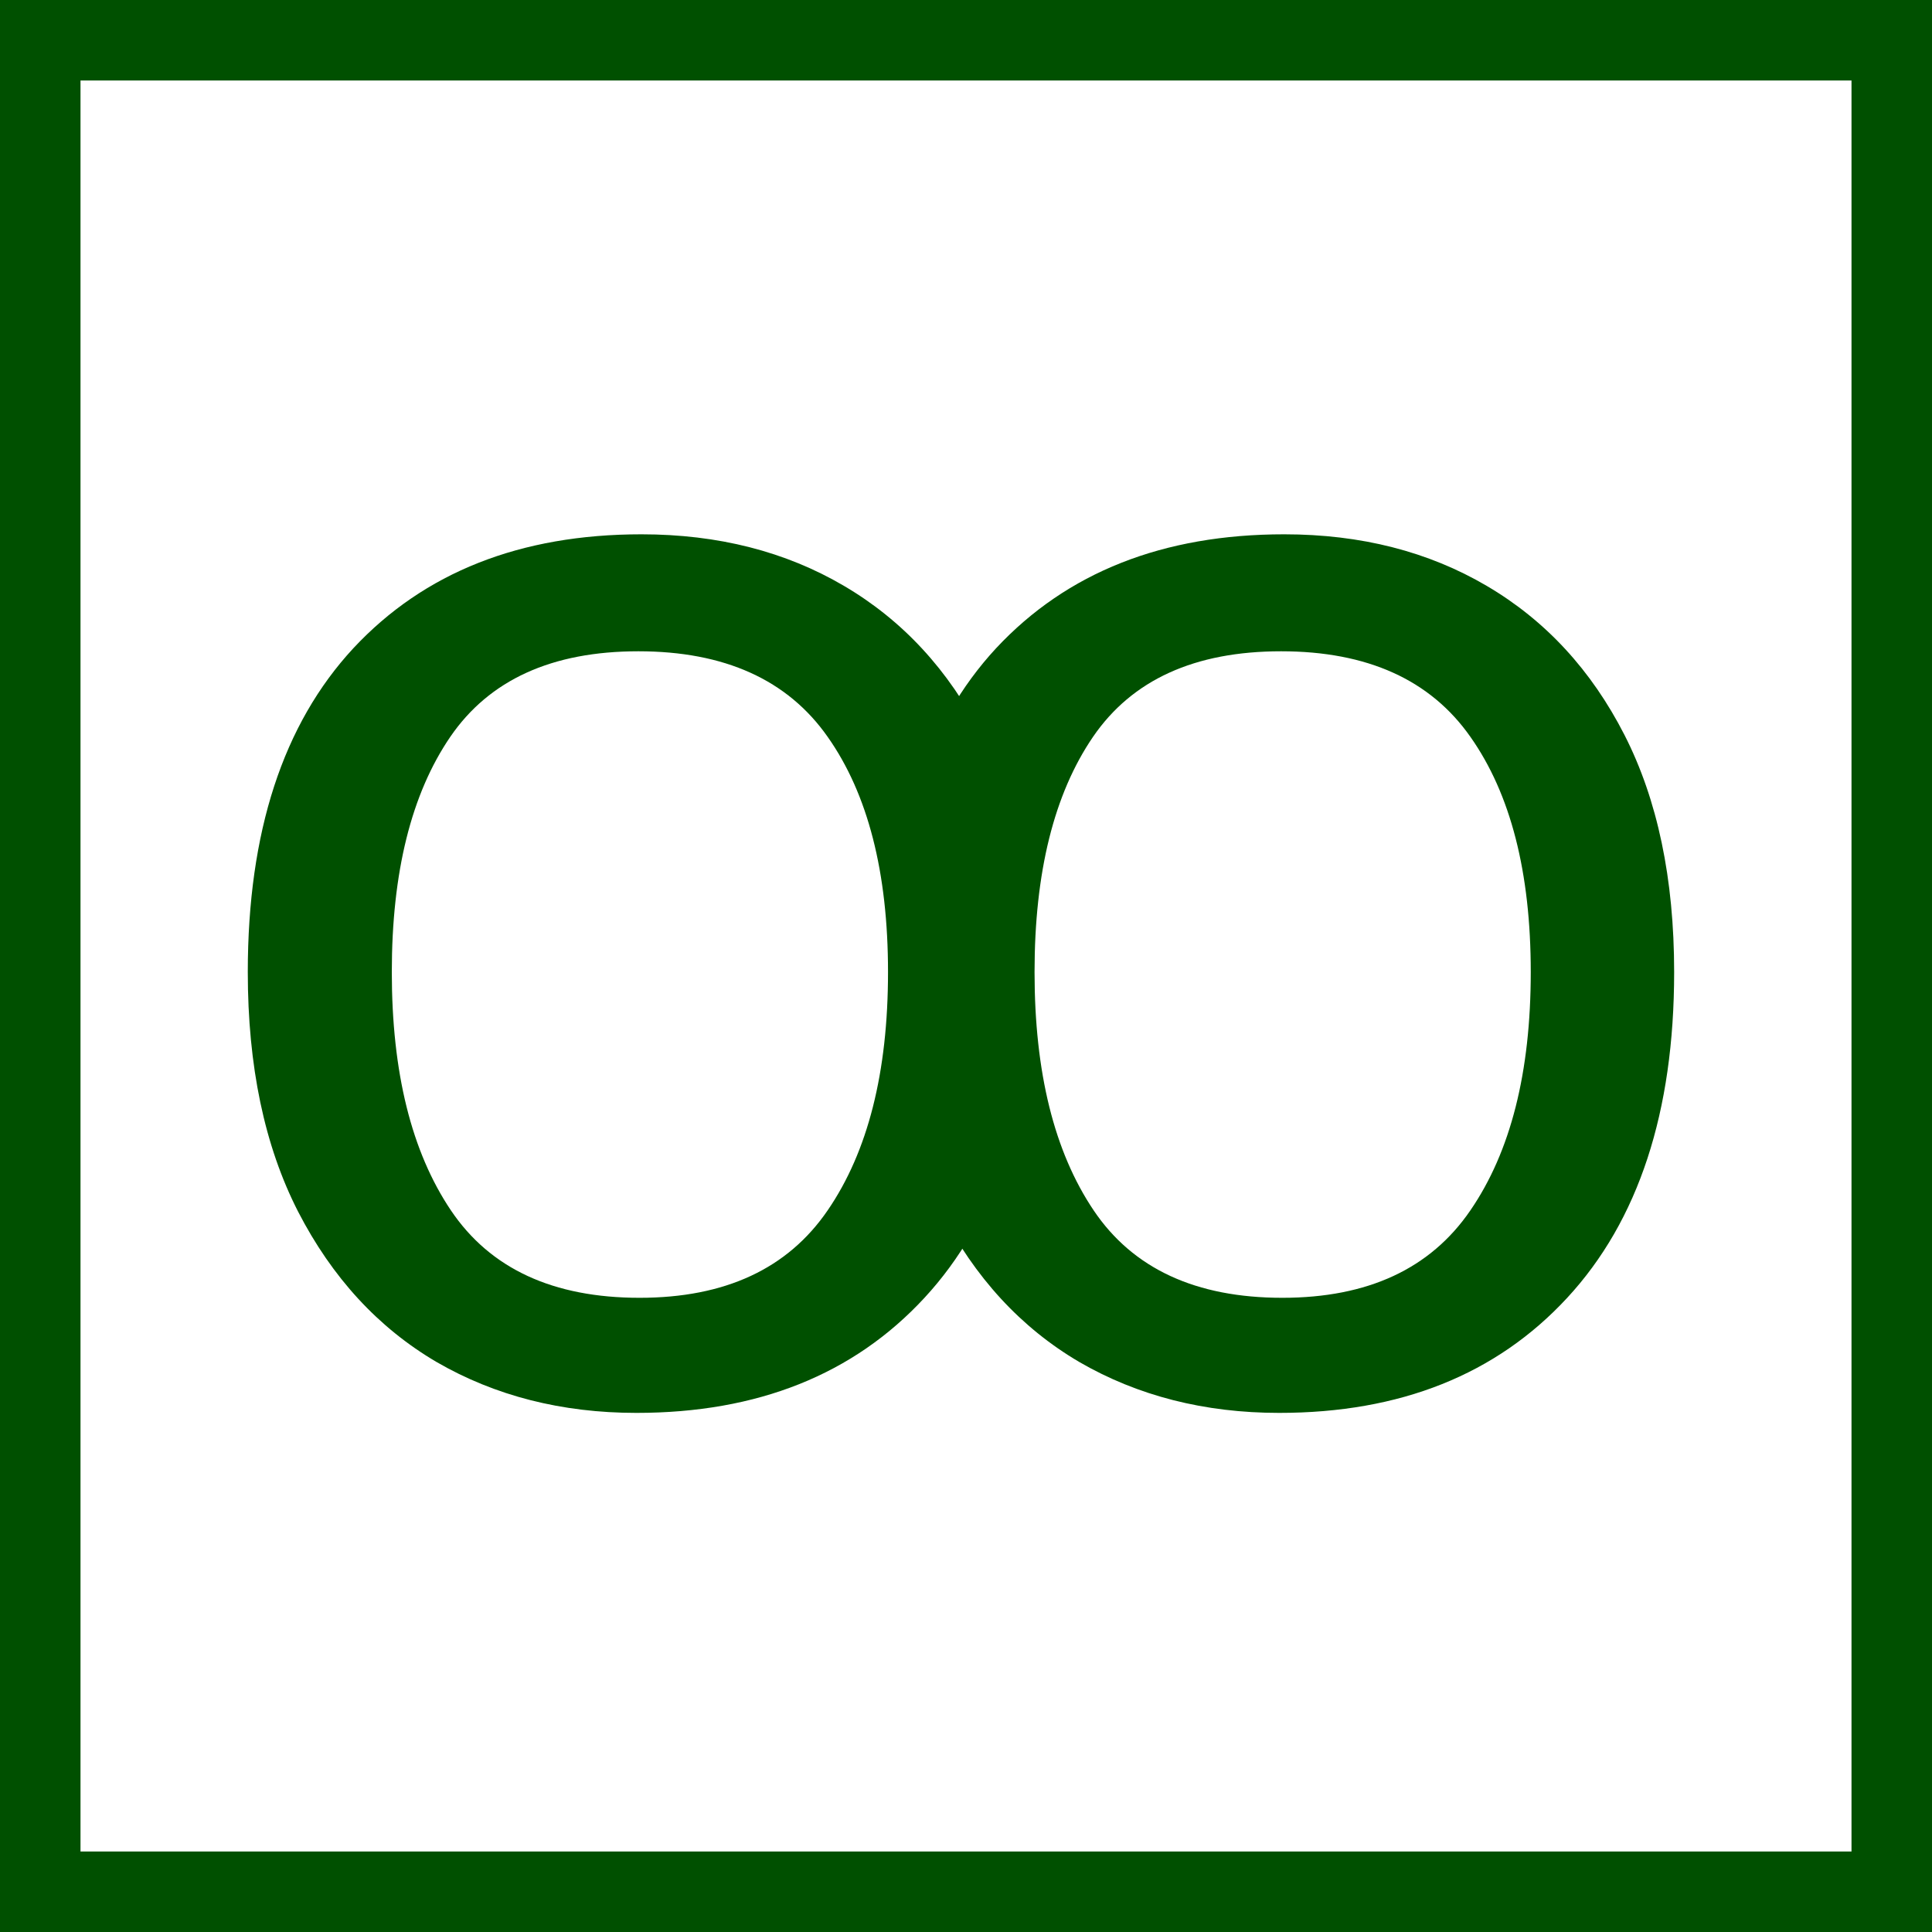
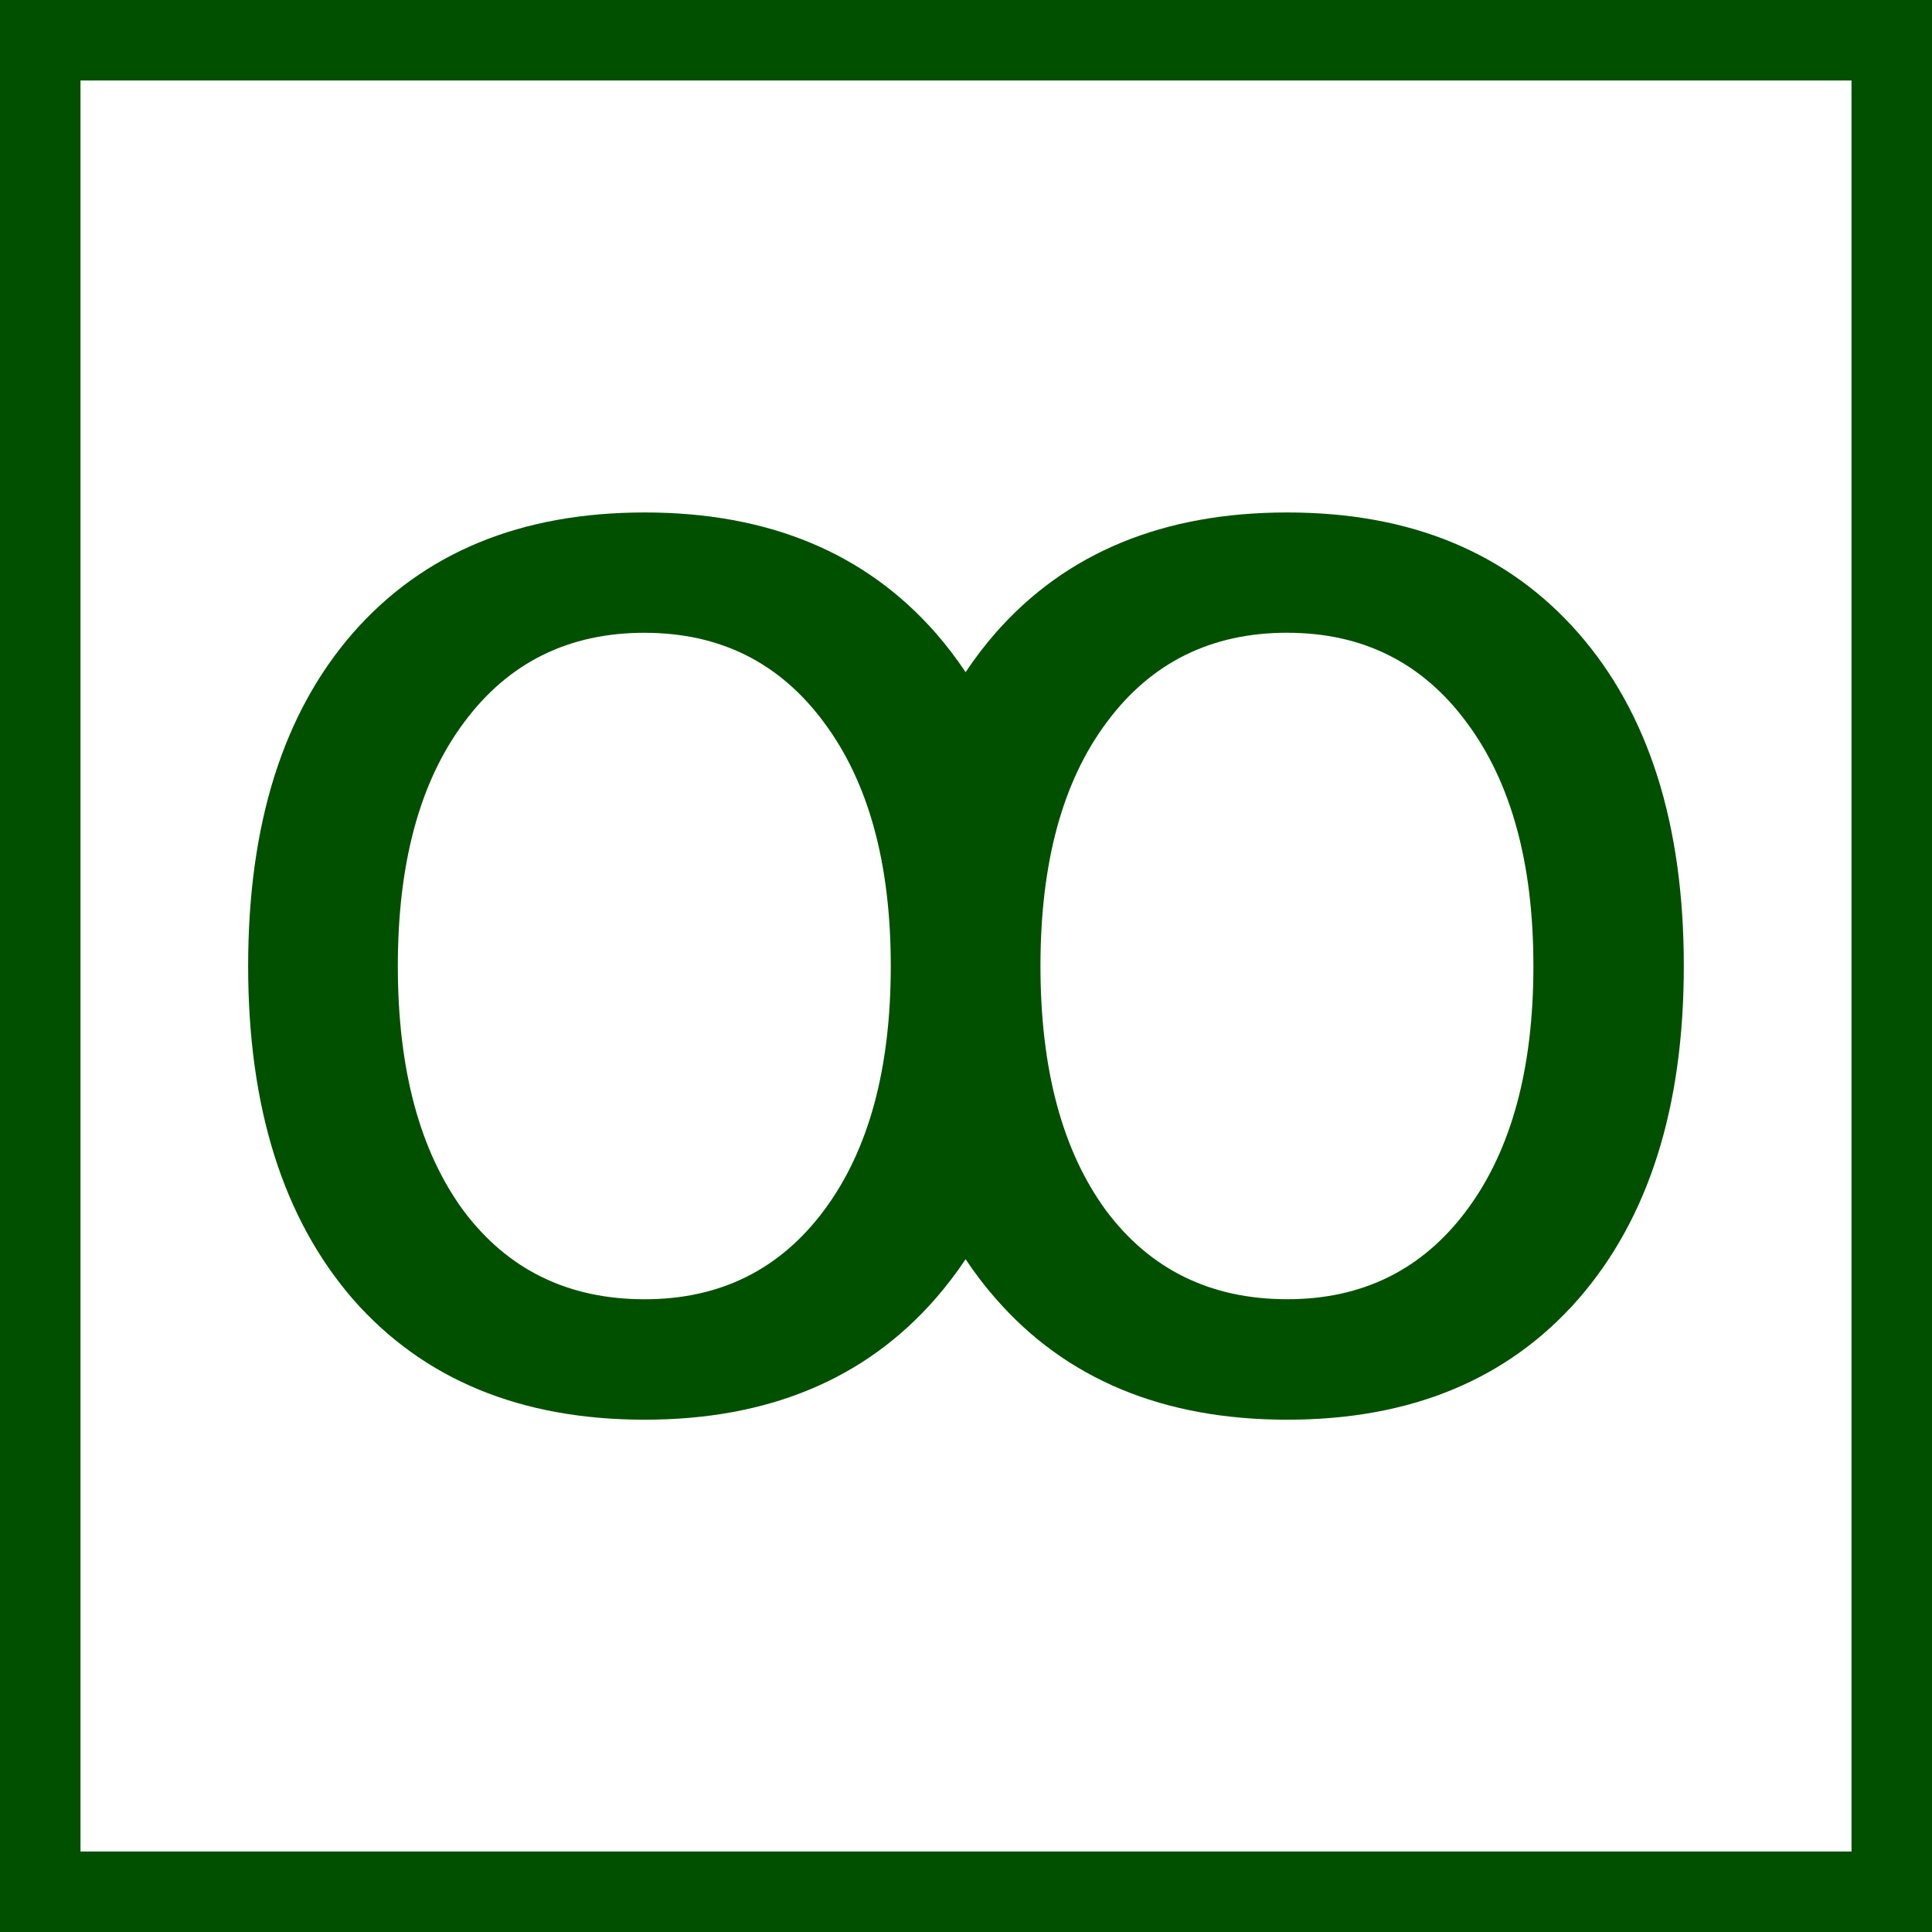
<svg xmlns="http://www.w3.org/2000/svg" width="48" height="48" id="svg2" version="1.1">
  <defs id="defs4" />
  <g id="layer1" transform="translate(0,-1004.362)">
    <rect style="fill:#ffffff;fill-opacity:1;stroke:#005000;stroke-width:2;stroke-linecap:butt;stroke-linejoin:miter;stroke-miterlimit:4;stroke-opacity:1;stroke-dasharray:none" id="rect2991" width="46" height="46" x="1" y="1" transform="translate(0,1004.362)" />
-     <text xml:space="preserve" style="font-size:39.253px;font-style:normal;font-variant:normal;font-weight:normal;font-stretch:normal;text-align:start;line-height:125%;letter-spacing:0px;word-spacing:0px;writing-mode:lr-tb;text-anchor:start;fill:#005000;fill-opacity:1;stroke:none;font-family:Sans;-inkscape-font-specification:Sans" x="4" y="1039.076" id="text2985">
-       <tspan id="tspan2986" x="4" y="1039.076">ꝏ</tspan>
-     </text>
+     <g style="font-size:39.253px;font-style:normal;font-variant:normal;font-weight:normal;font-stretch:normal;text-align:start;line-height:125%;letter-spacing:0px;word-spacing:0px;writing-mode:lr-tb;text-anchor:start;fill:#005000;fill-opacity:1;stroke:none;font-family:Sans;-inkscape-font-specification:Sans" id="text2985">
+       <path d="m 31.983,1020.082 c -1.891,0 -3.386,0.741 -4.485,2.223 -1.099,1.469 -1.648,3.488 -1.648,6.056 -2.2e-5,2.568 0.543,4.593 1.629,6.076 1.099,1.469 2.6,2.204 4.504,2.204 1.878,0 3.367,-0.741 4.466,-2.223 1.099,-1.482 1.648,-3.501 1.648,-6.056 -3.4e-5,-2.543 -0.549,-4.555 -1.648,-6.037 -1.099,-1.495 -2.587,-2.242 -4.466,-2.242 m -15.966,0 c -1.891,0 -3.386,0.741 -4.485,2.223 -1.099,1.469 -1.648,3.488 -1.648,6.056 -5.9e-6,2.568 0.543,4.593 1.629,6.076 1.099,1.469 2.6,2.204 4.504,2.204 1.878,0 3.367,-0.741 4.466,-2.223 1.099,-1.482 1.648,-3.501 1.648,-6.056 -1.8e-5,-2.543 -0.549,-4.555 -1.648,-6.037 -1.099,-1.495 -2.587,-2.242 -4.466,-2.242 m 0,-2.99 c 3.067,10e-5 5.475,0.997 7.226,2.99 0.268,0.307 0.517,0.632 0.747,0.978 0.23,-0.345 0.479,-0.671 0.747,-0.978 1.75,-1.993 4.165,-2.99 7.245,-2.99 3.067,10e-5 5.475,0.997 7.226,2.99 1.75,1.993 2.626,4.753 2.626,8.28 -3.8e-5,3.514 -0.875,6.274 -2.626,8.28 -1.751,1.993 -4.159,2.99 -7.226,2.99 -3.079,0 -5.494,-1.003 -7.245,-3.009 -0.268,-0.307 -0.518,-0.632 -0.747,-0.978 -0.23,0.345 -0.479,0.671 -0.747,0.978 -1.751,2.006 -4.159,3.009 -7.226,3.009 -3.079,0 -5.494,-0.997 -7.245,-2.99 -1.738,-2.006 -2.607,-4.766 -2.607,-8.28 -2.1e-6,-3.527 0.869,-6.287 2.607,-8.28 1.751,-1.993 4.165,-2.99 7.245,-2.99" style="" id="path2999" />
+     </g>
  </g>
</svg>
